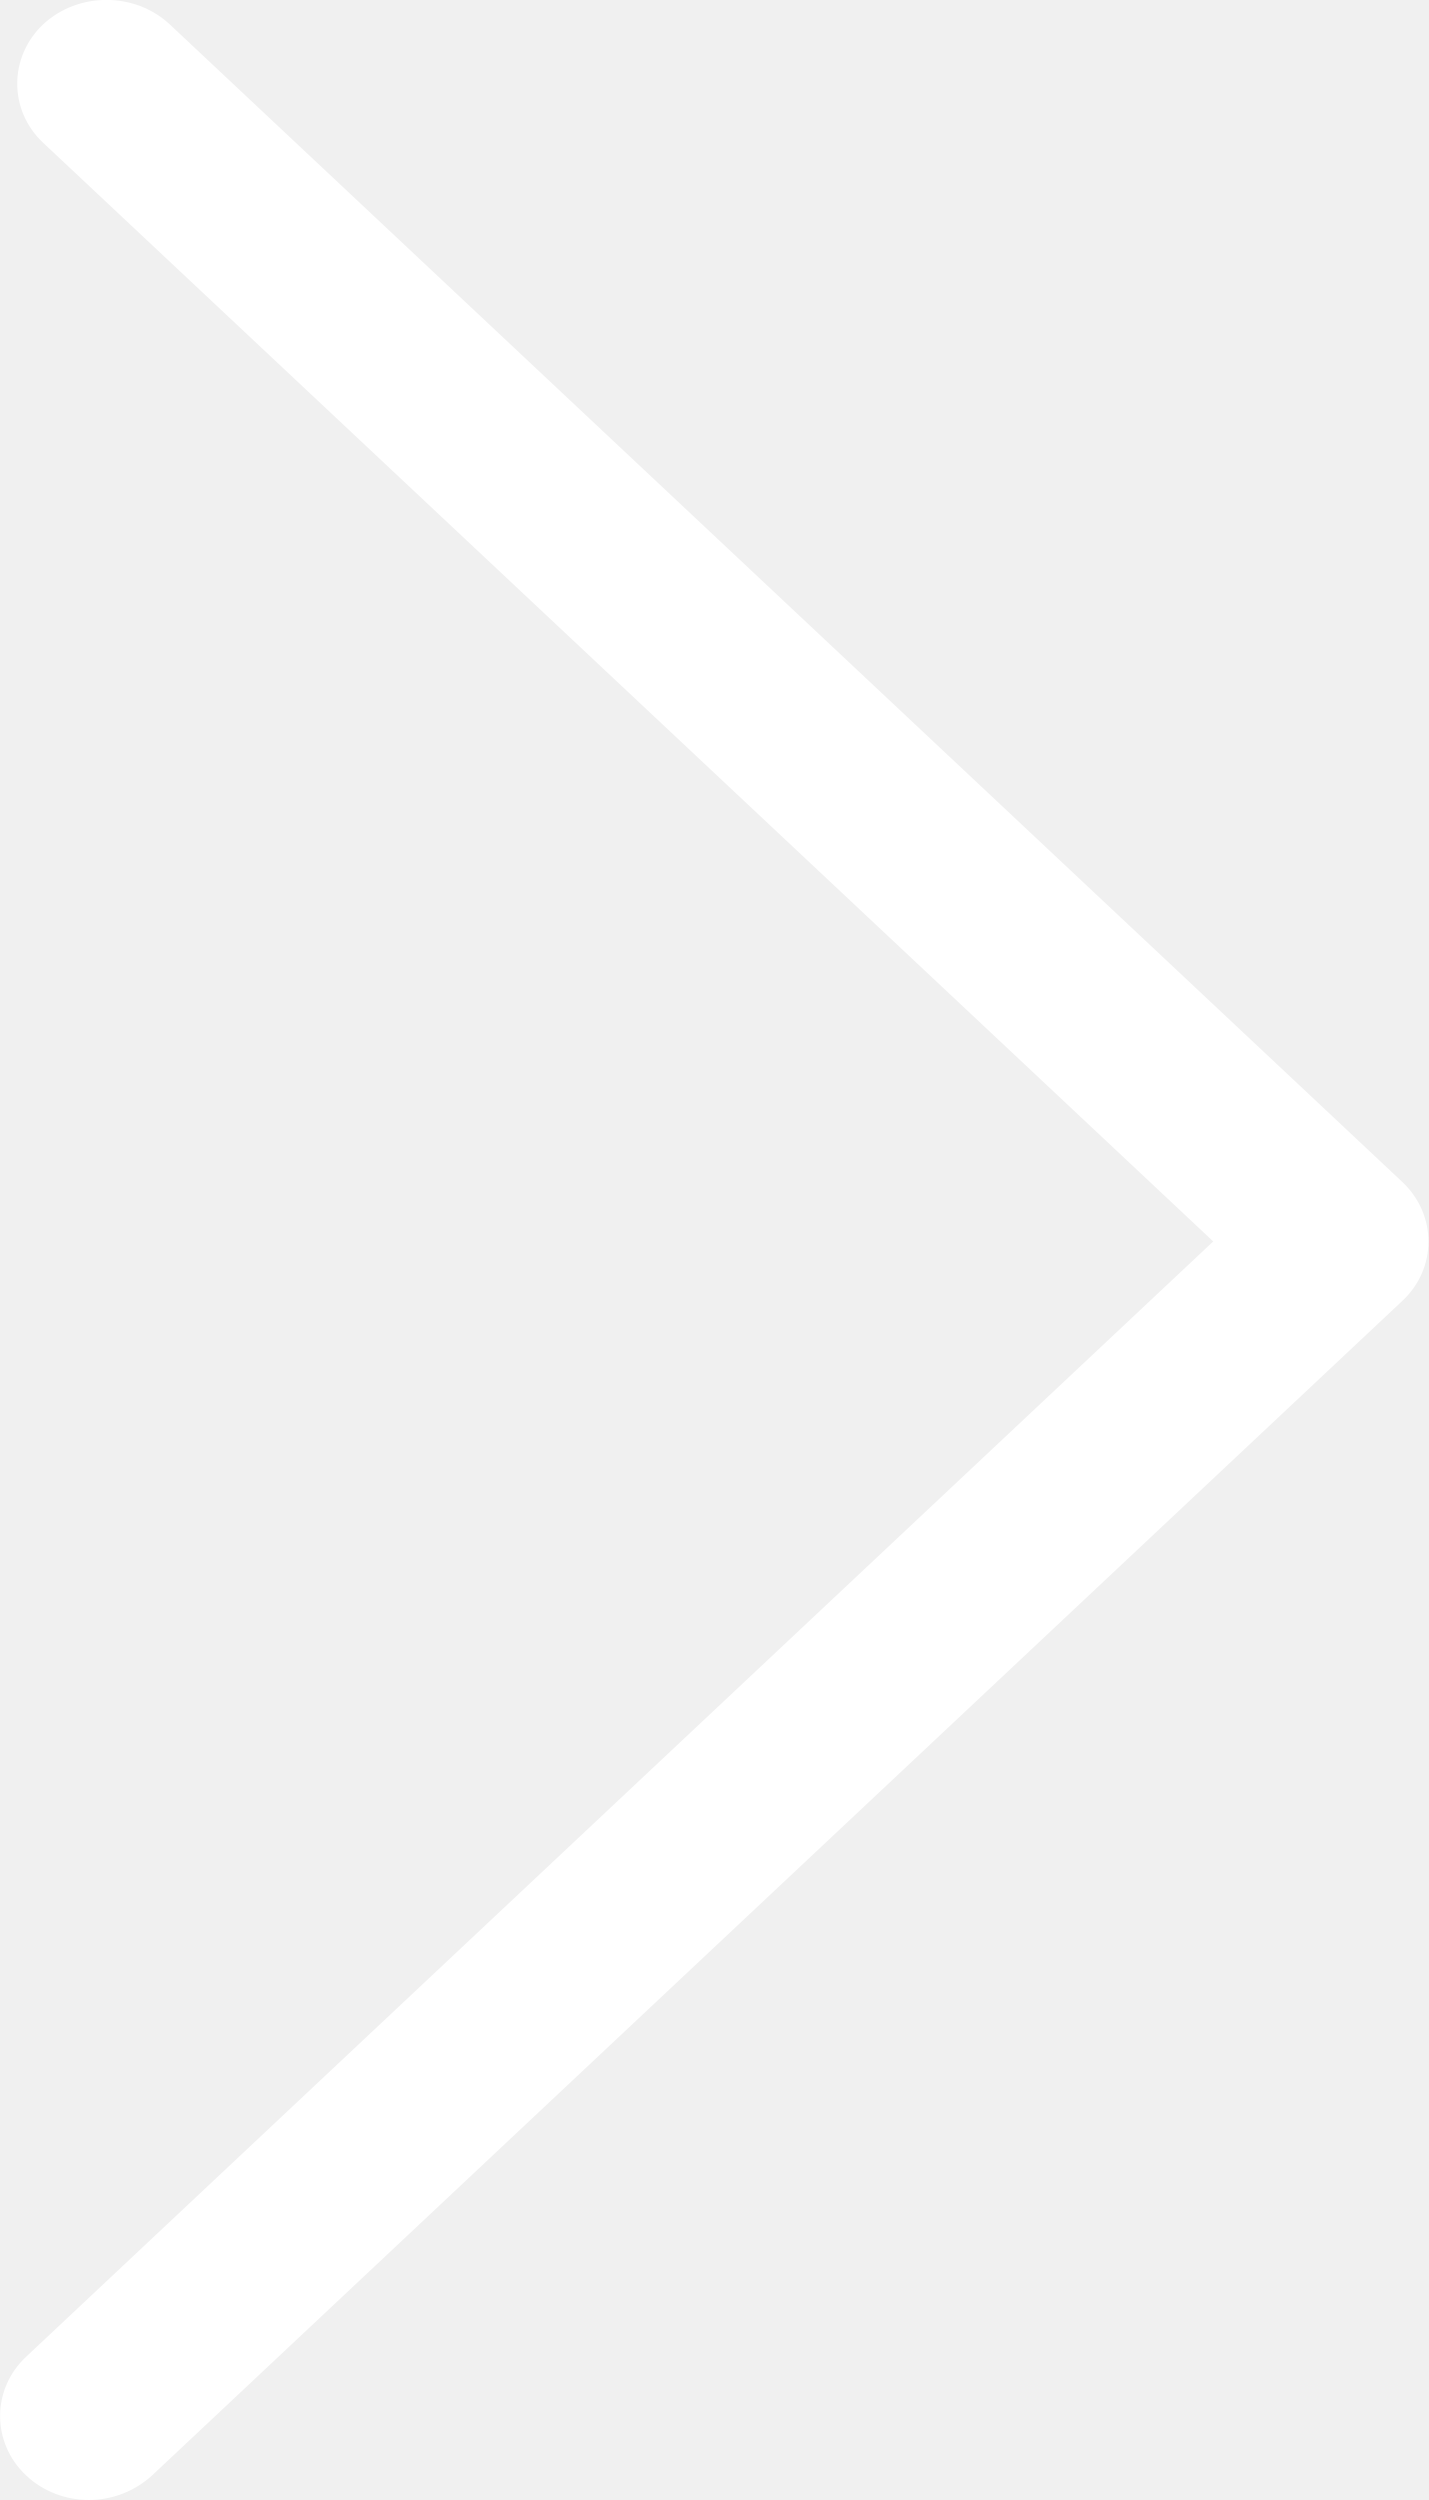
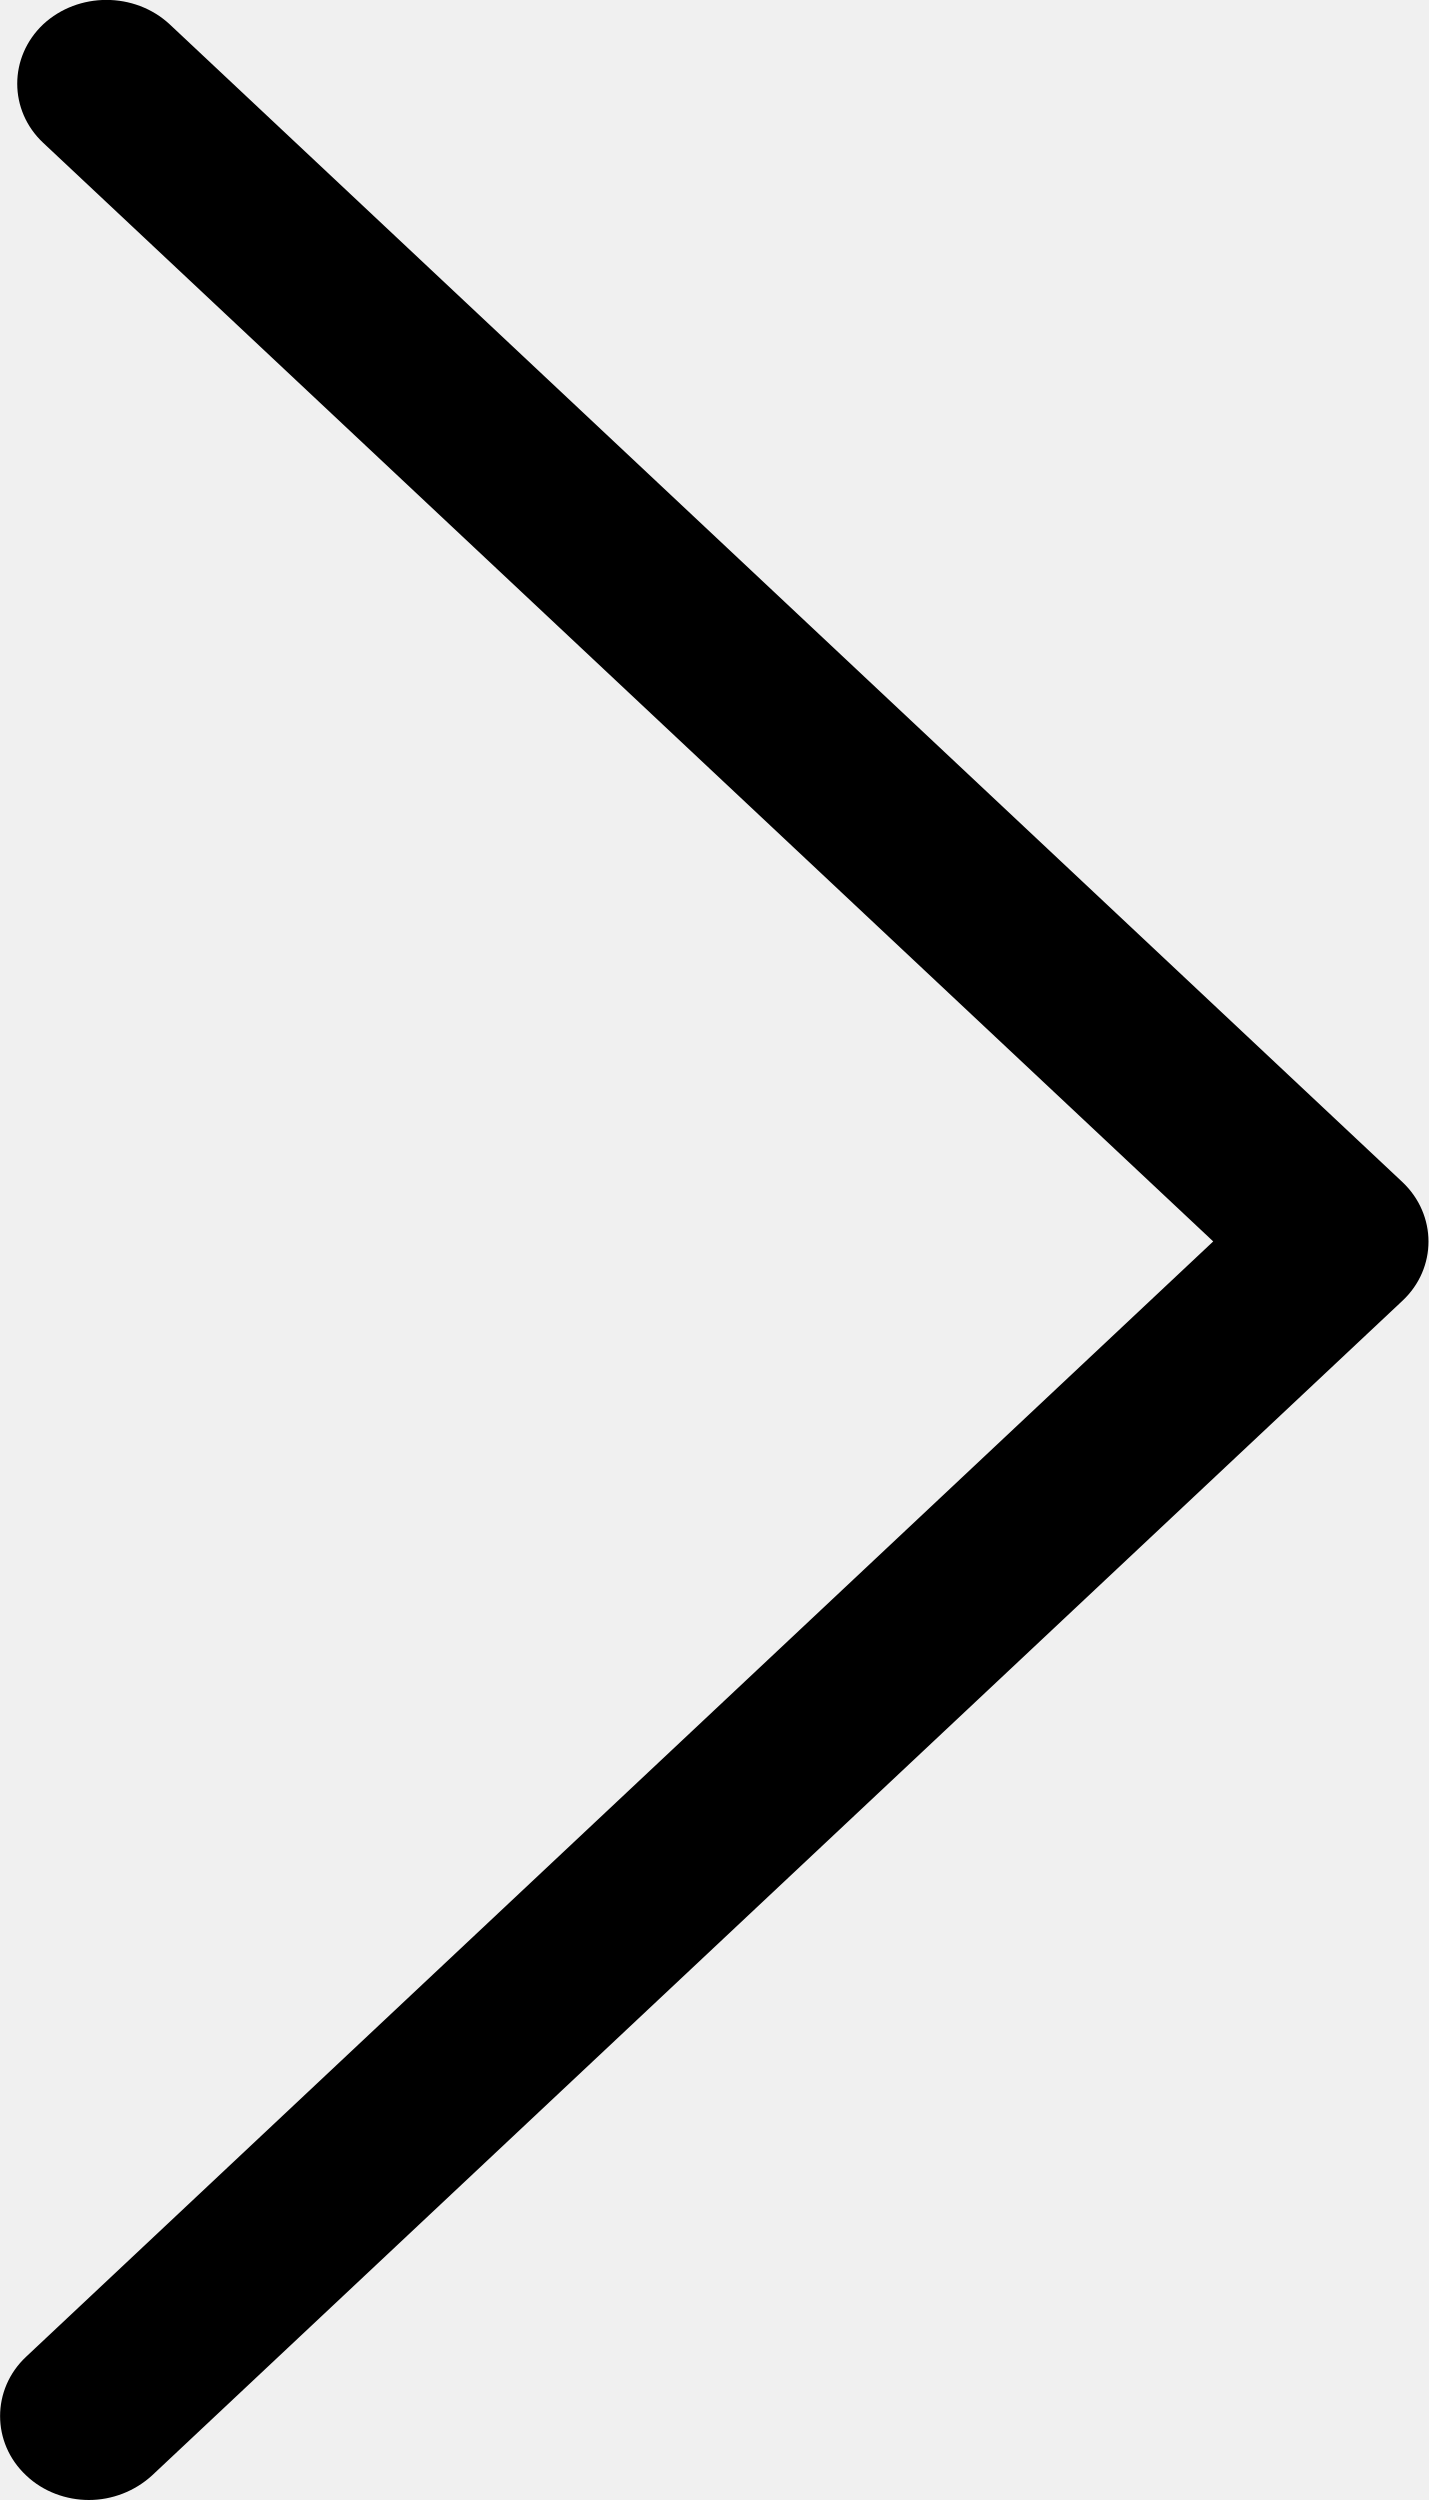
<svg xmlns="http://www.w3.org/2000/svg" width="4" height="7" viewBox="0 0 4 7" fill="none">
-   <path d="M0.249 7C0.186 7 0.121 6.977 0.073 6.931C-0.024 6.84 -0.024 6.69 0.073 6.599L3.397 3.476L0.121 0.4C0.024 0.309 0.024 0.16 0.121 0.068C0.219 -0.023 0.377 -0.023 0.475 0.068L3.927 3.31C4.024 3.402 4.024 3.551 3.927 3.642L0.426 6.931C0.377 6.976 0.313 7 0.249 7L0.249 7Z" fill="#FFFFFF" />
+   <path d="M0.249 7C0.186 7 0.121 6.977 0.073 6.931C-0.024 6.84 -0.024 6.69 0.073 6.599L3.397 3.476L0.121 0.4C0.024 0.309 0.024 0.16 0.121 0.068C0.219 -0.023 0.377 -0.023 0.475 0.068L3.927 3.31C4.024 3.402 4.024 3.551 3.927 3.642L0.426 6.931C0.377 6.976 0.313 7 0.249 7L0.249 7Z" fill="#000000" />
</svg>
